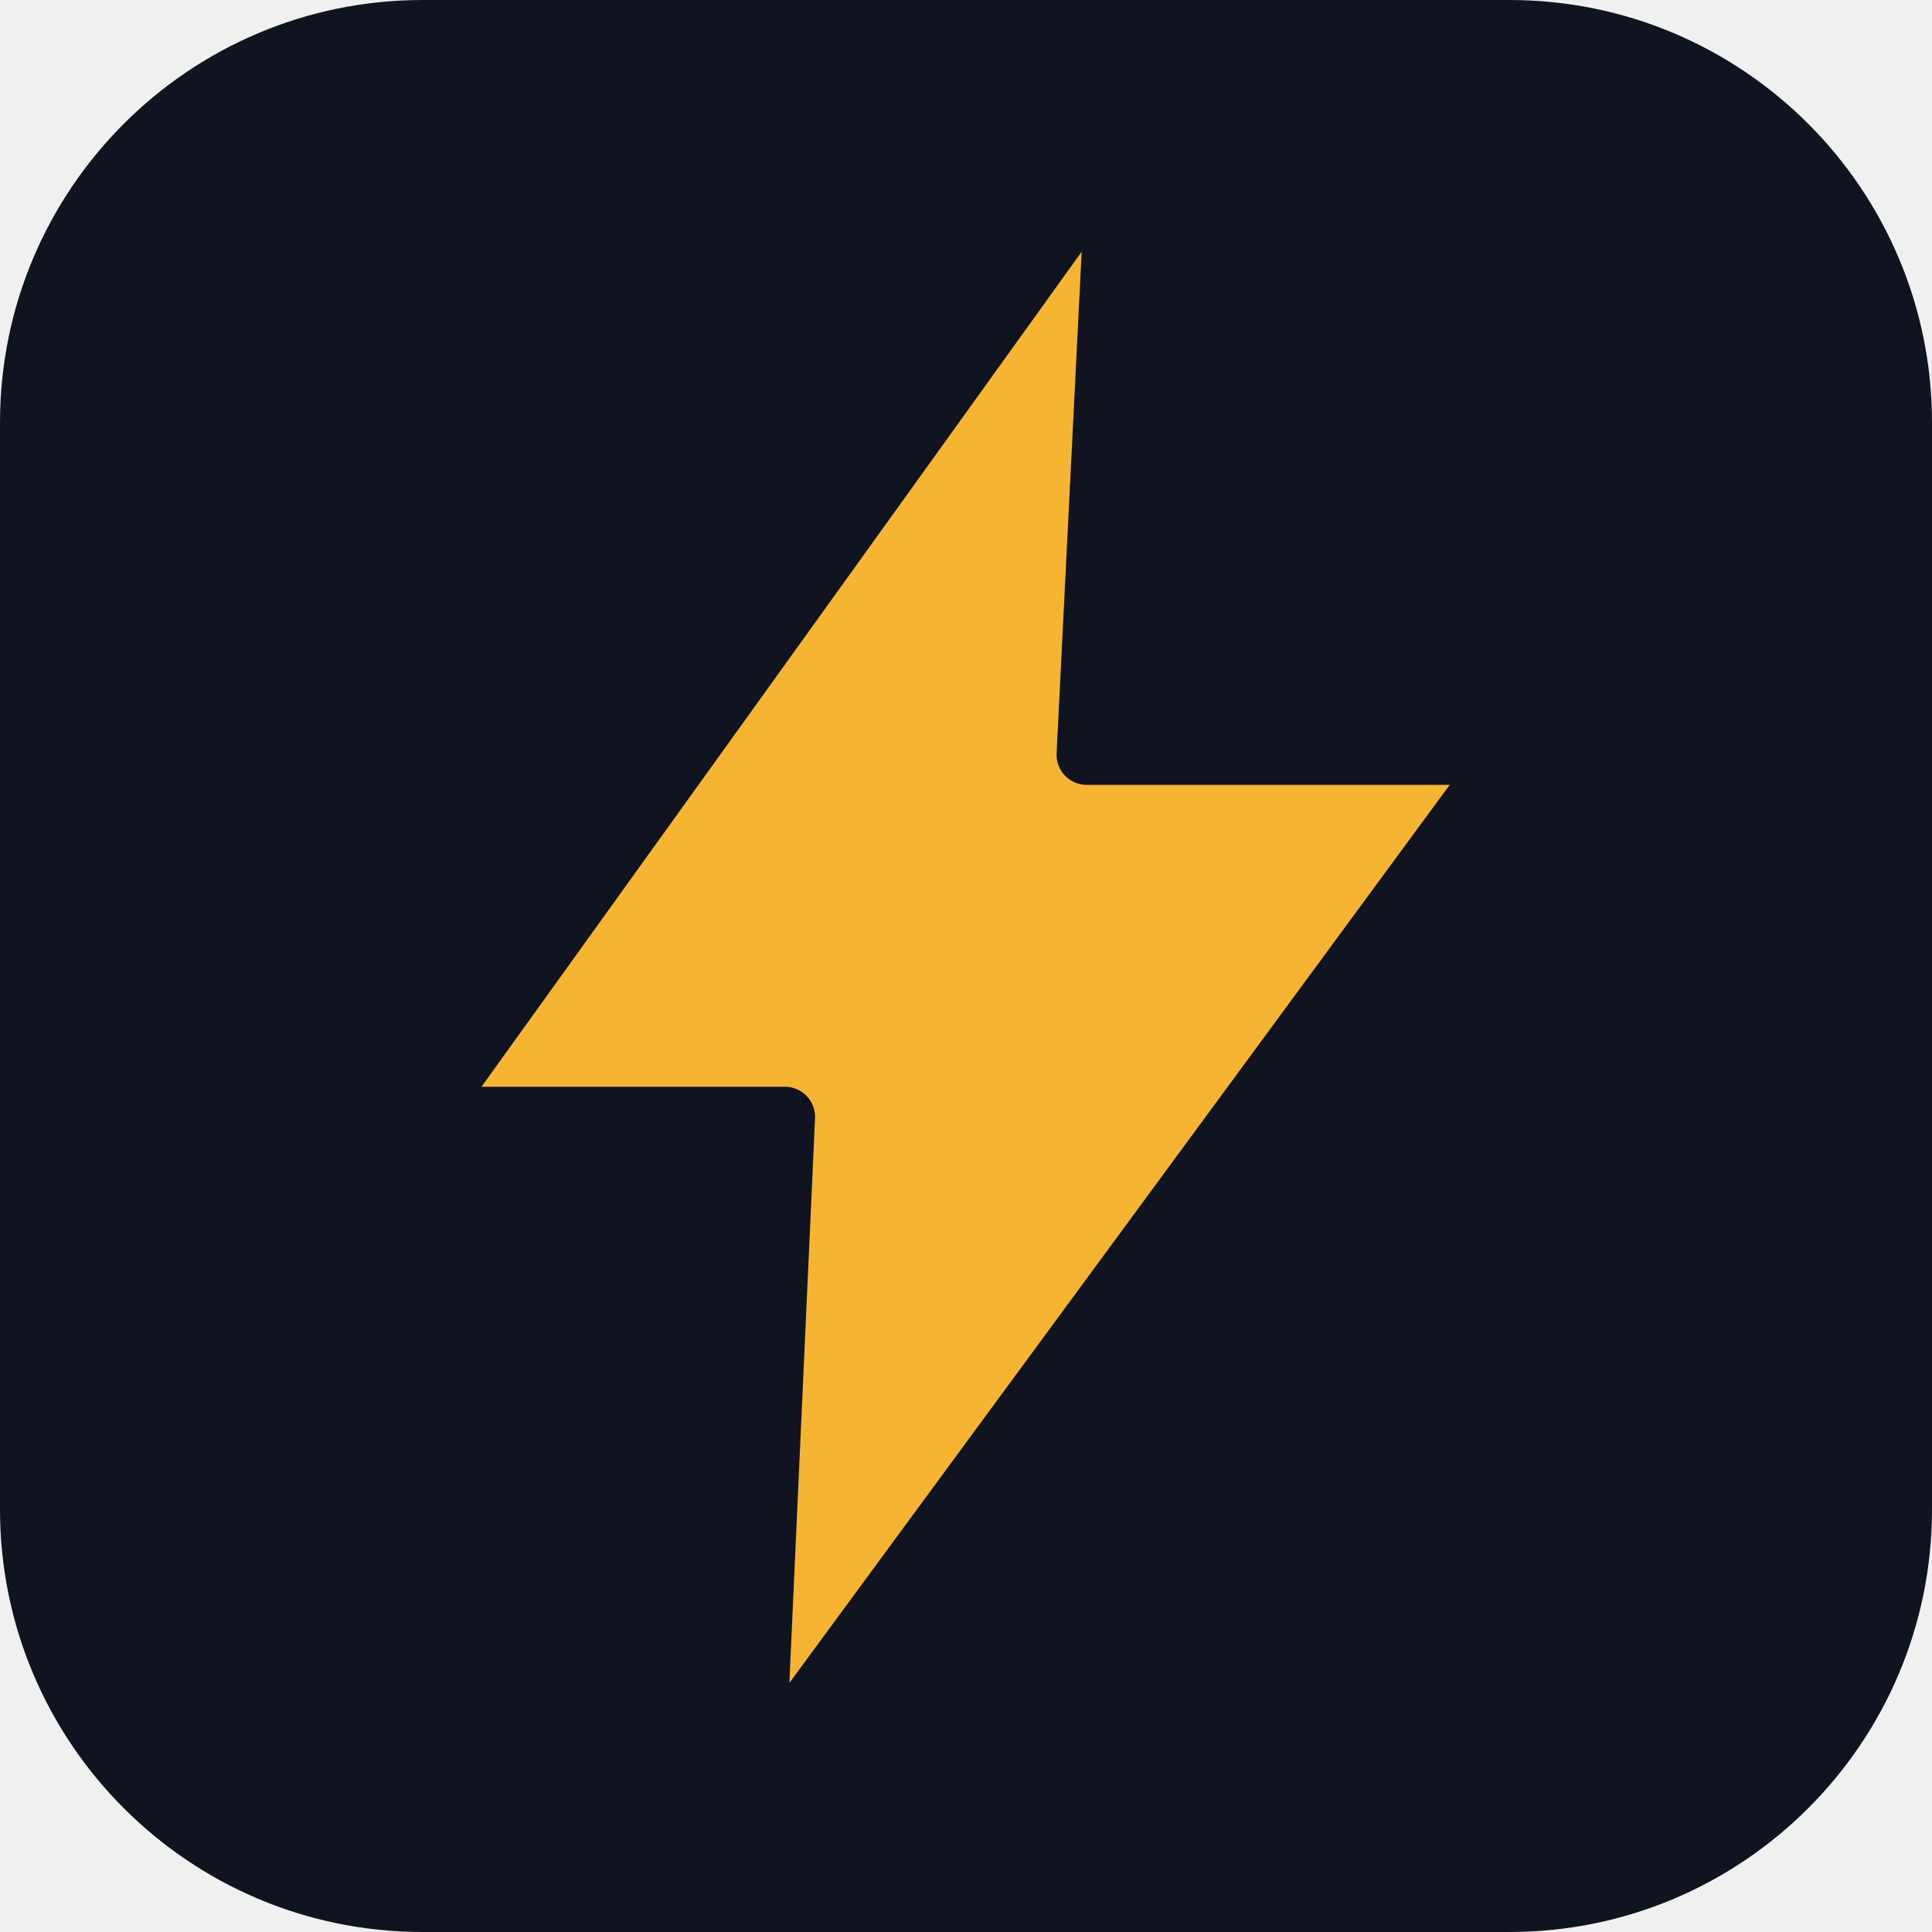
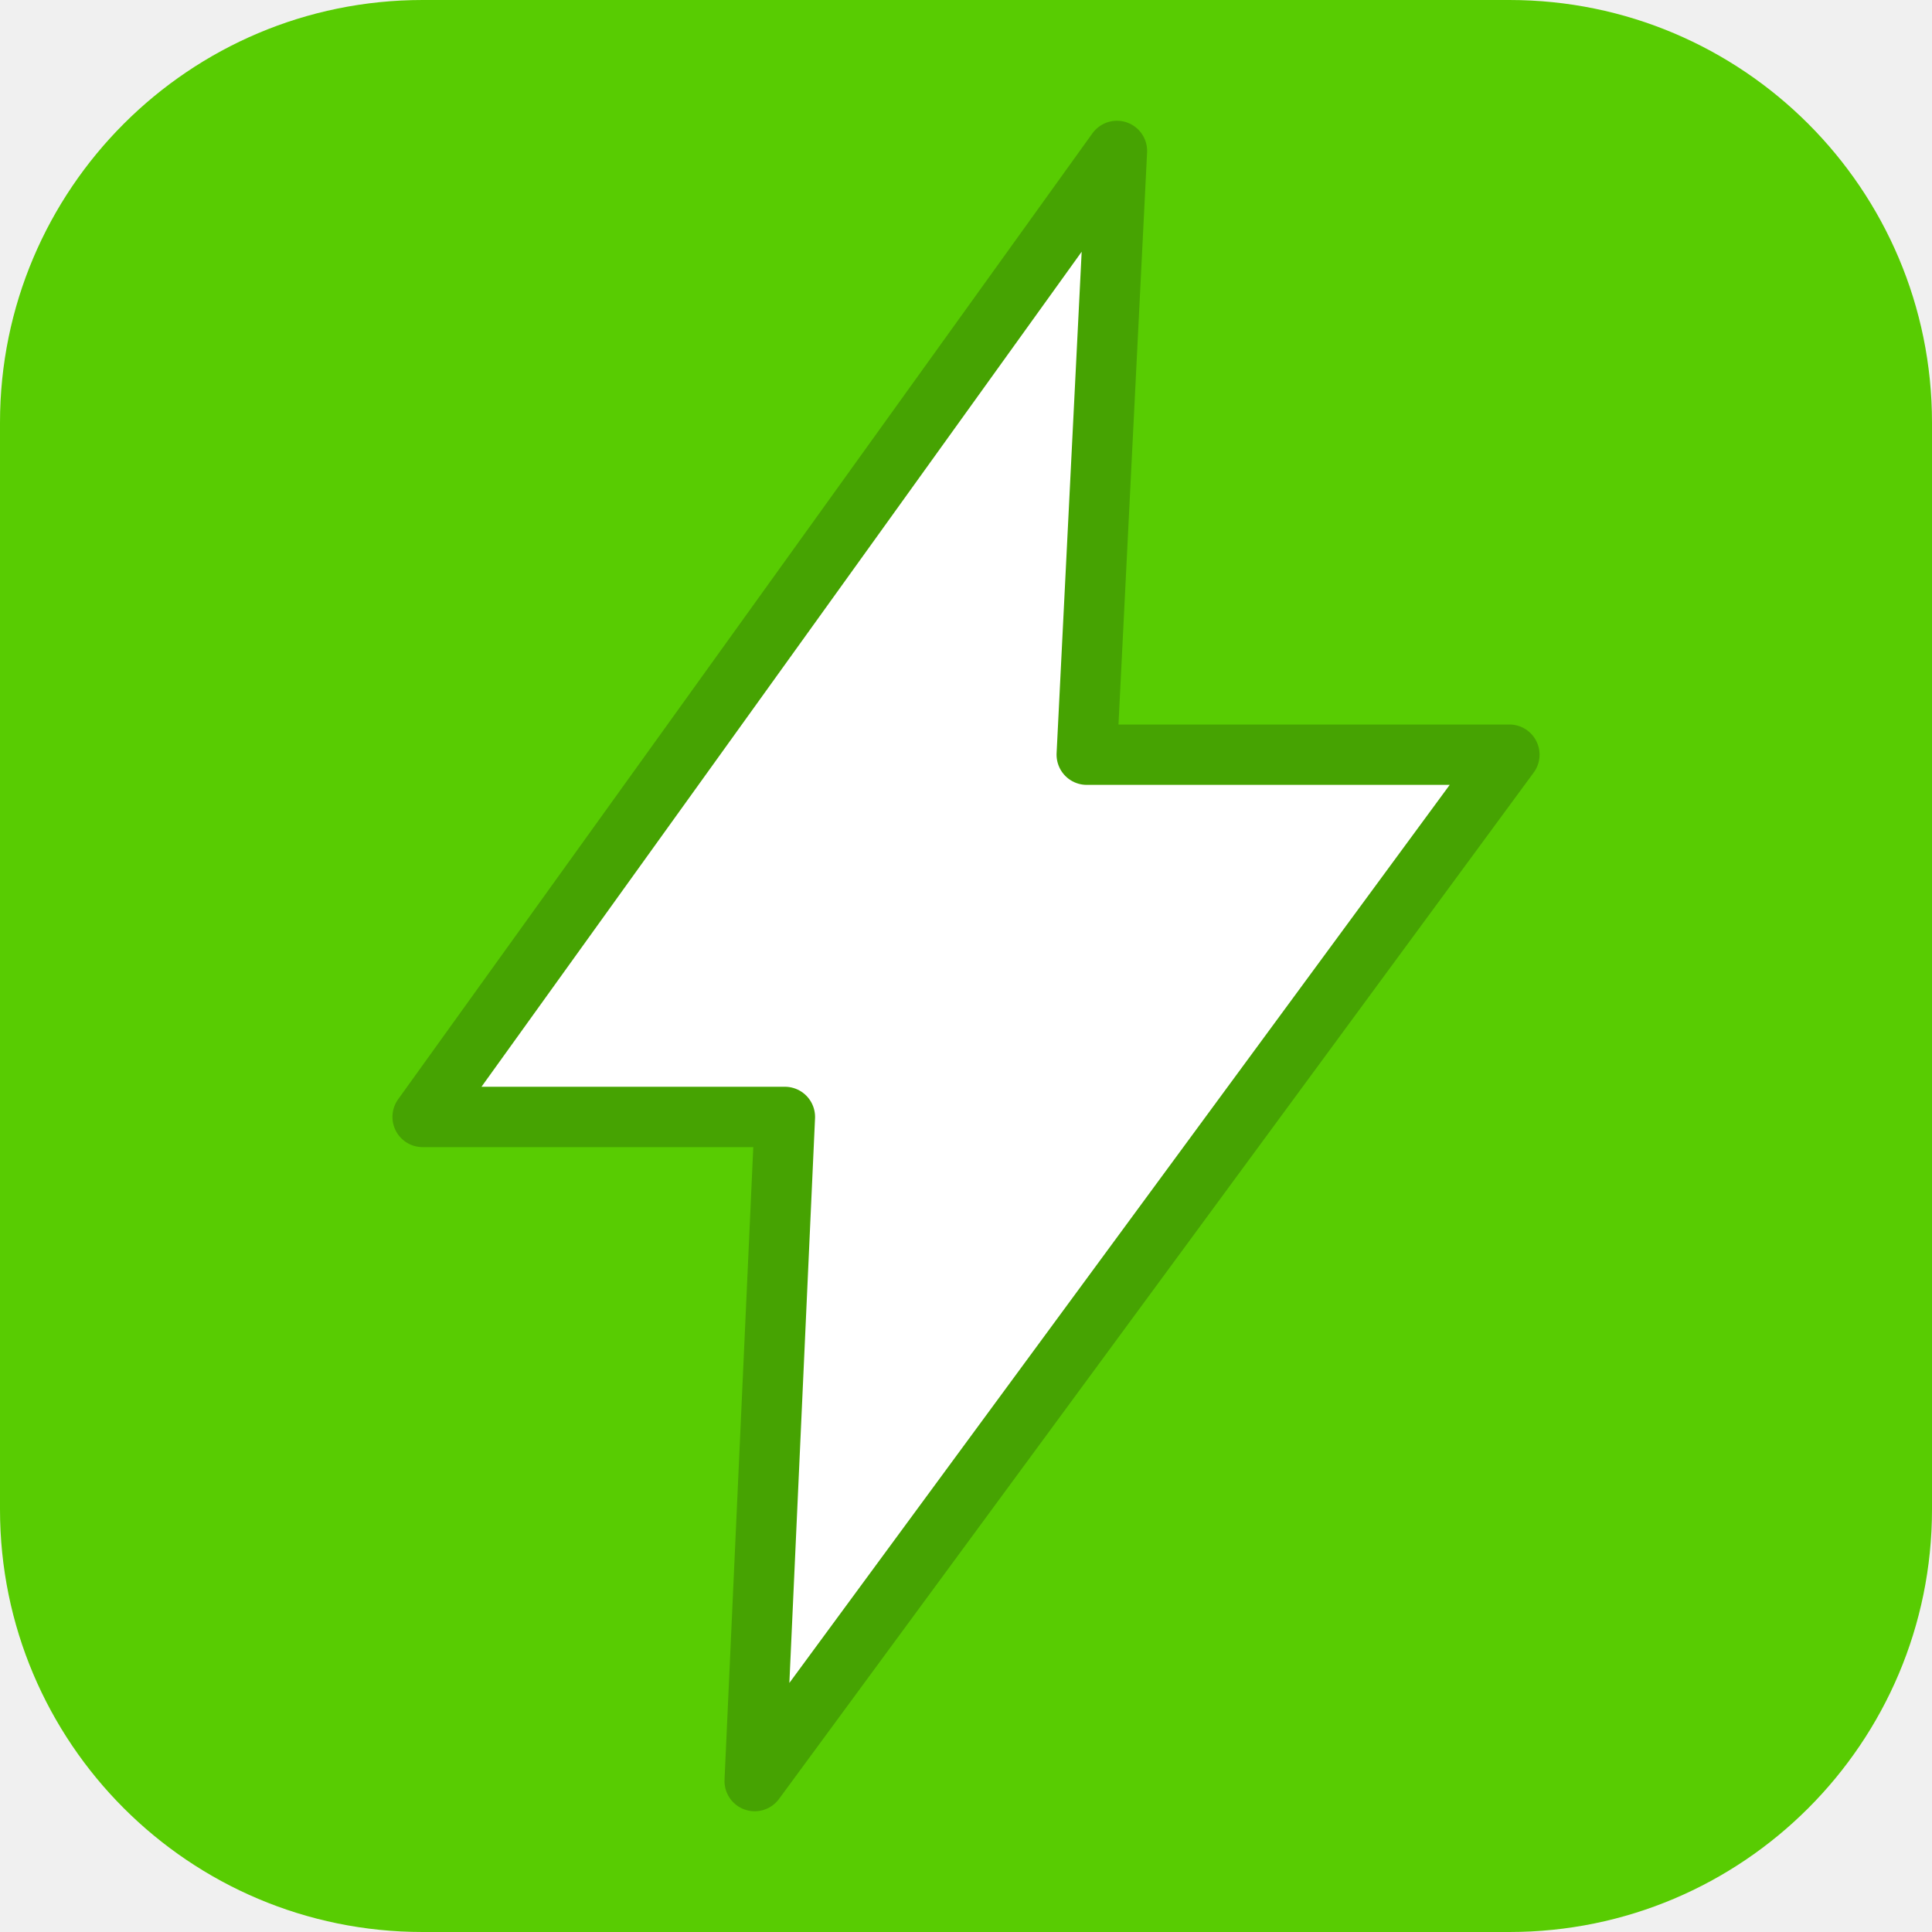
<svg xmlns="http://www.w3.org/2000/svg" viewBox="0 0 64 64">
-   <rect width="64" height="64" rx="14" fill="#0f1420" />
-   <path d="M37 5 L14 37 h12 L25 59 L50 25 H36 Z" fill="#f5b431" stroke="#0f1420" stroke-width="2" stroke-linejoin="round" />
+   <rect width="64" height="64" rx="14" fill="#58cc02" />
+   <path d="M37 5 L14 37 h12 L25 59 L50 25 H36 Z" fill="#ffffff" stroke="#46a302" stroke-width="2" stroke-linejoin="round" />
</svg>
